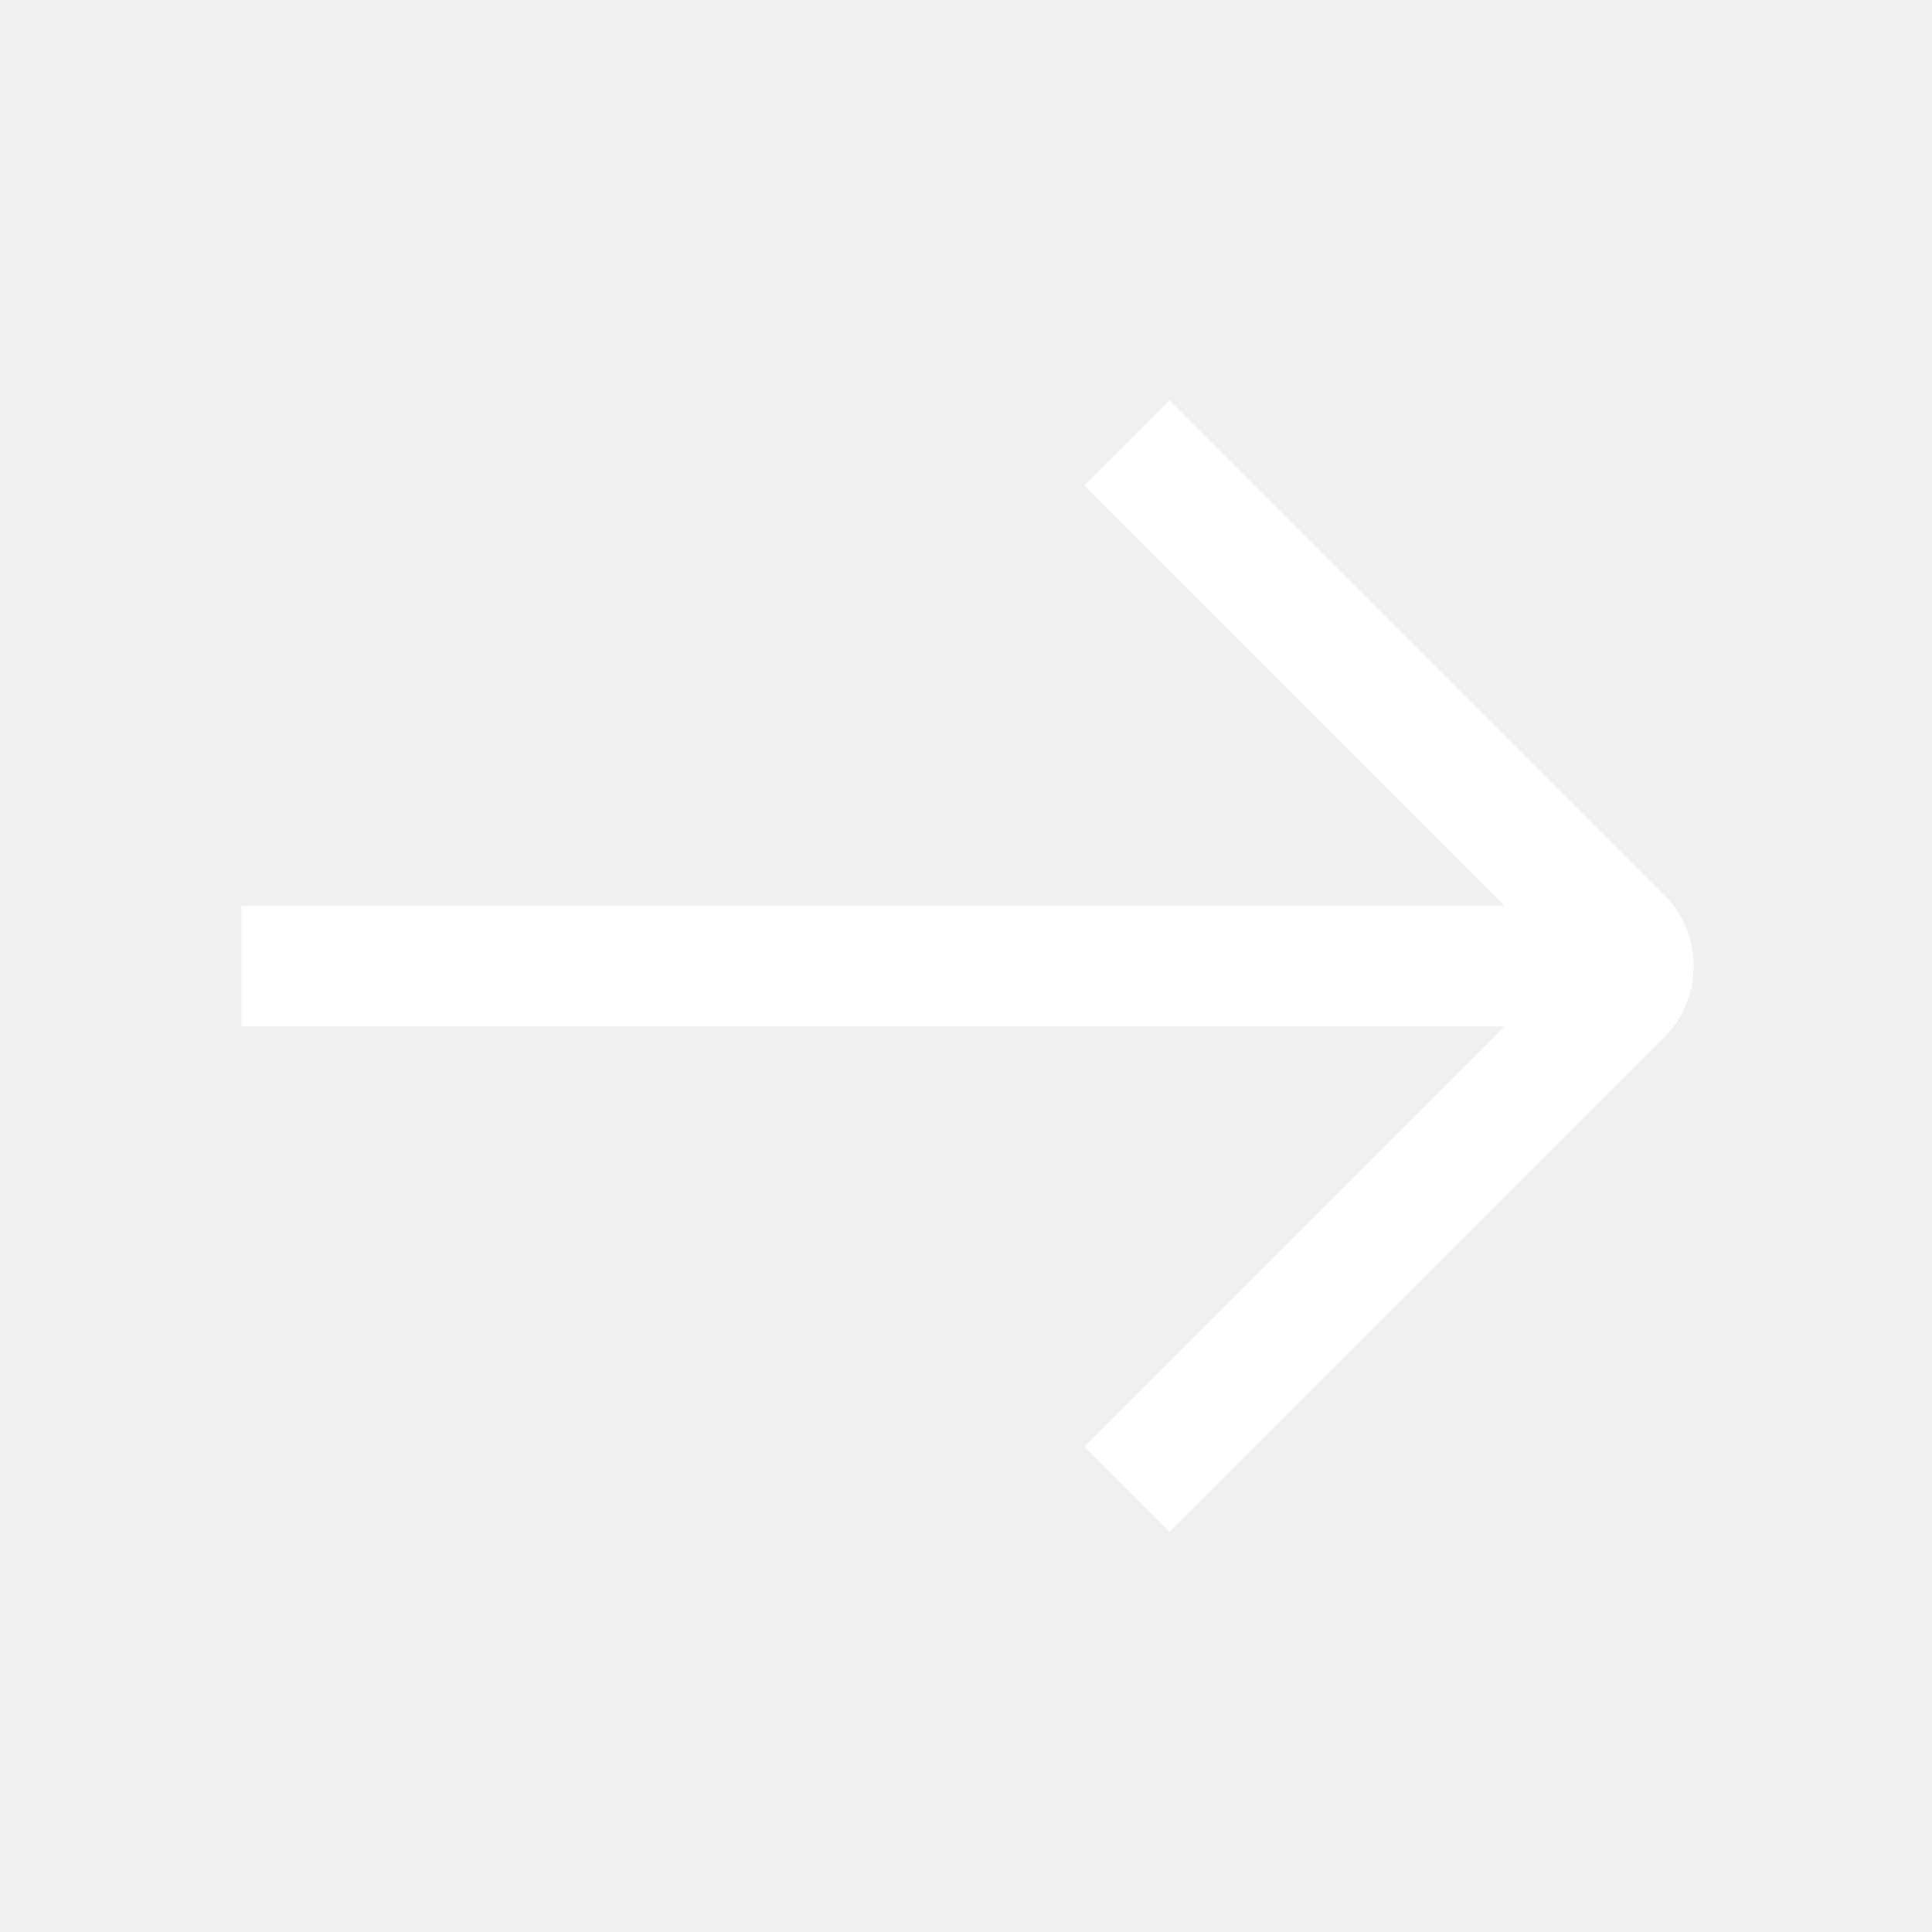
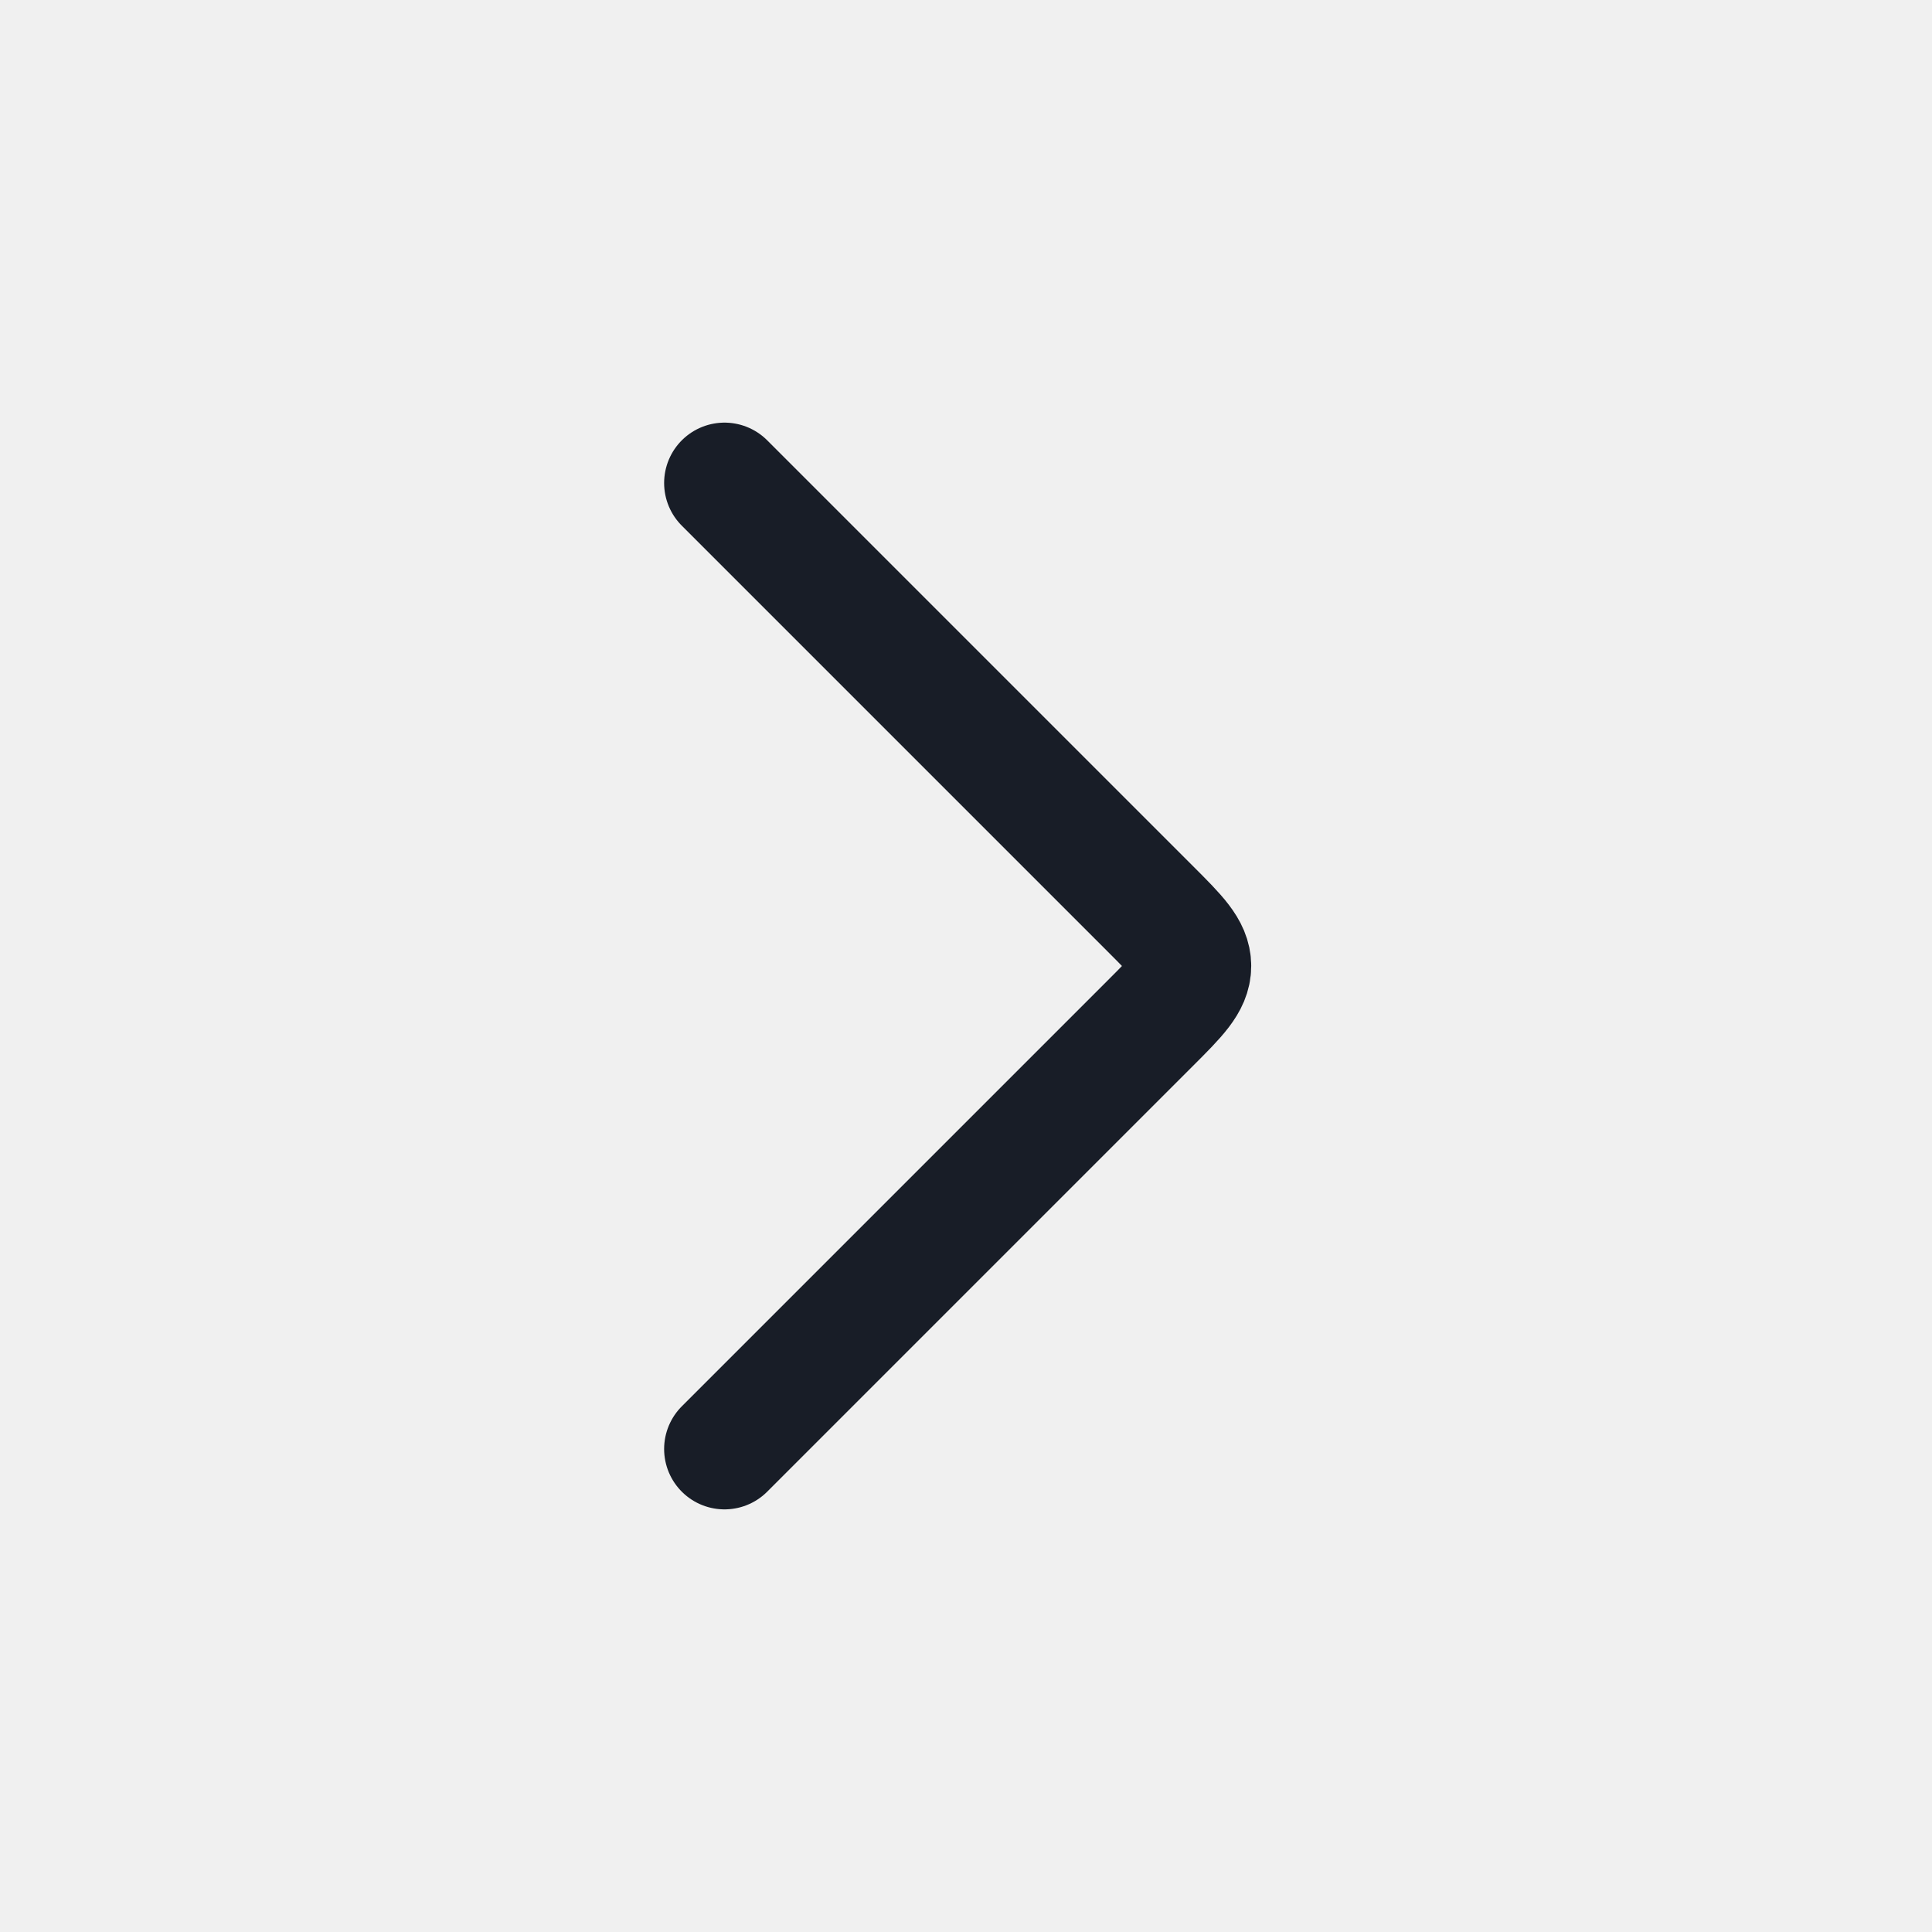
<svg xmlns="http://www.w3.org/2000/svg" width="24" height="24" viewBox="0 0 24 24" fill="none">
-   <path d="M20.675 11.115L14.53 4.97L13.47 6.03L18.69 11.25H3V12.75H18.69L13.47 17.97L14.53 19.03L20.675 12.885C21.16 12.4 21.16 11.605 20.675 11.115Z" fill="white" />
+   <path d="M9 18L14.293 12.707C14.626 12.374 14.793 12.207 14.793 12C14.793 11.793 14.626 11.626 14.293 11.293L9 6" stroke="#181D27" stroke-width="1.5" stroke-linecap="round" stroke-linejoin="round" />
</svg>
